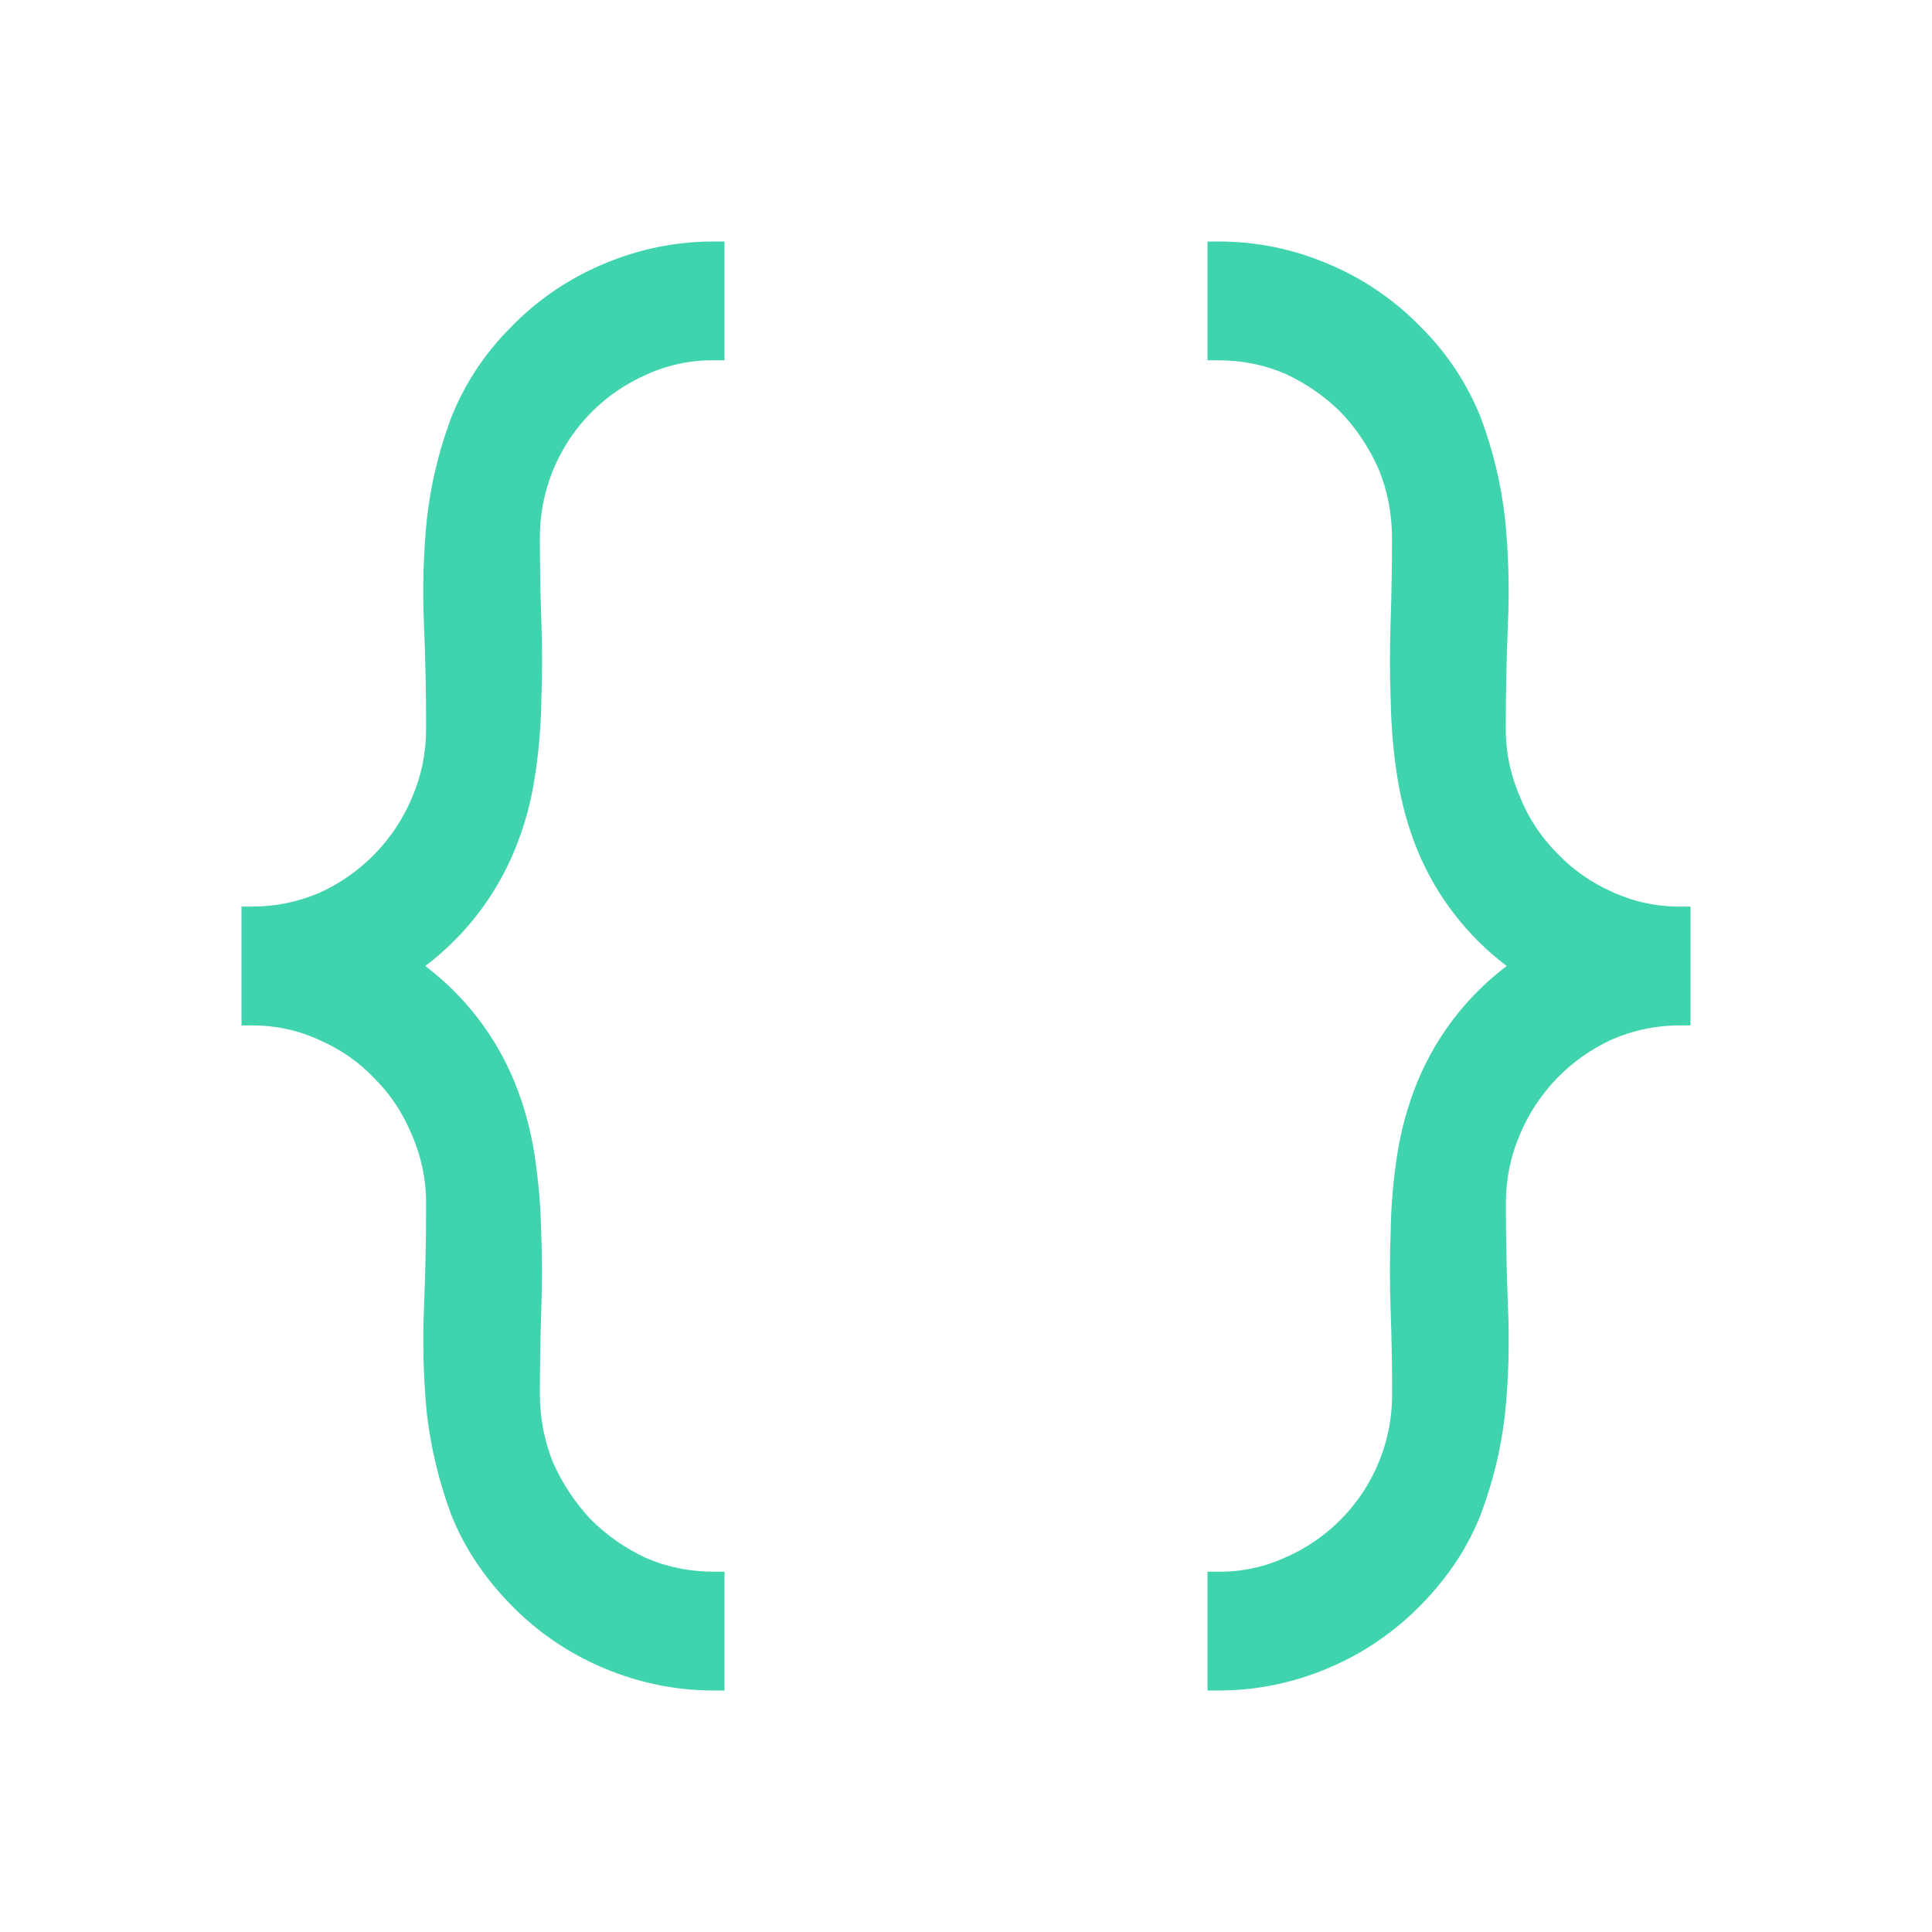
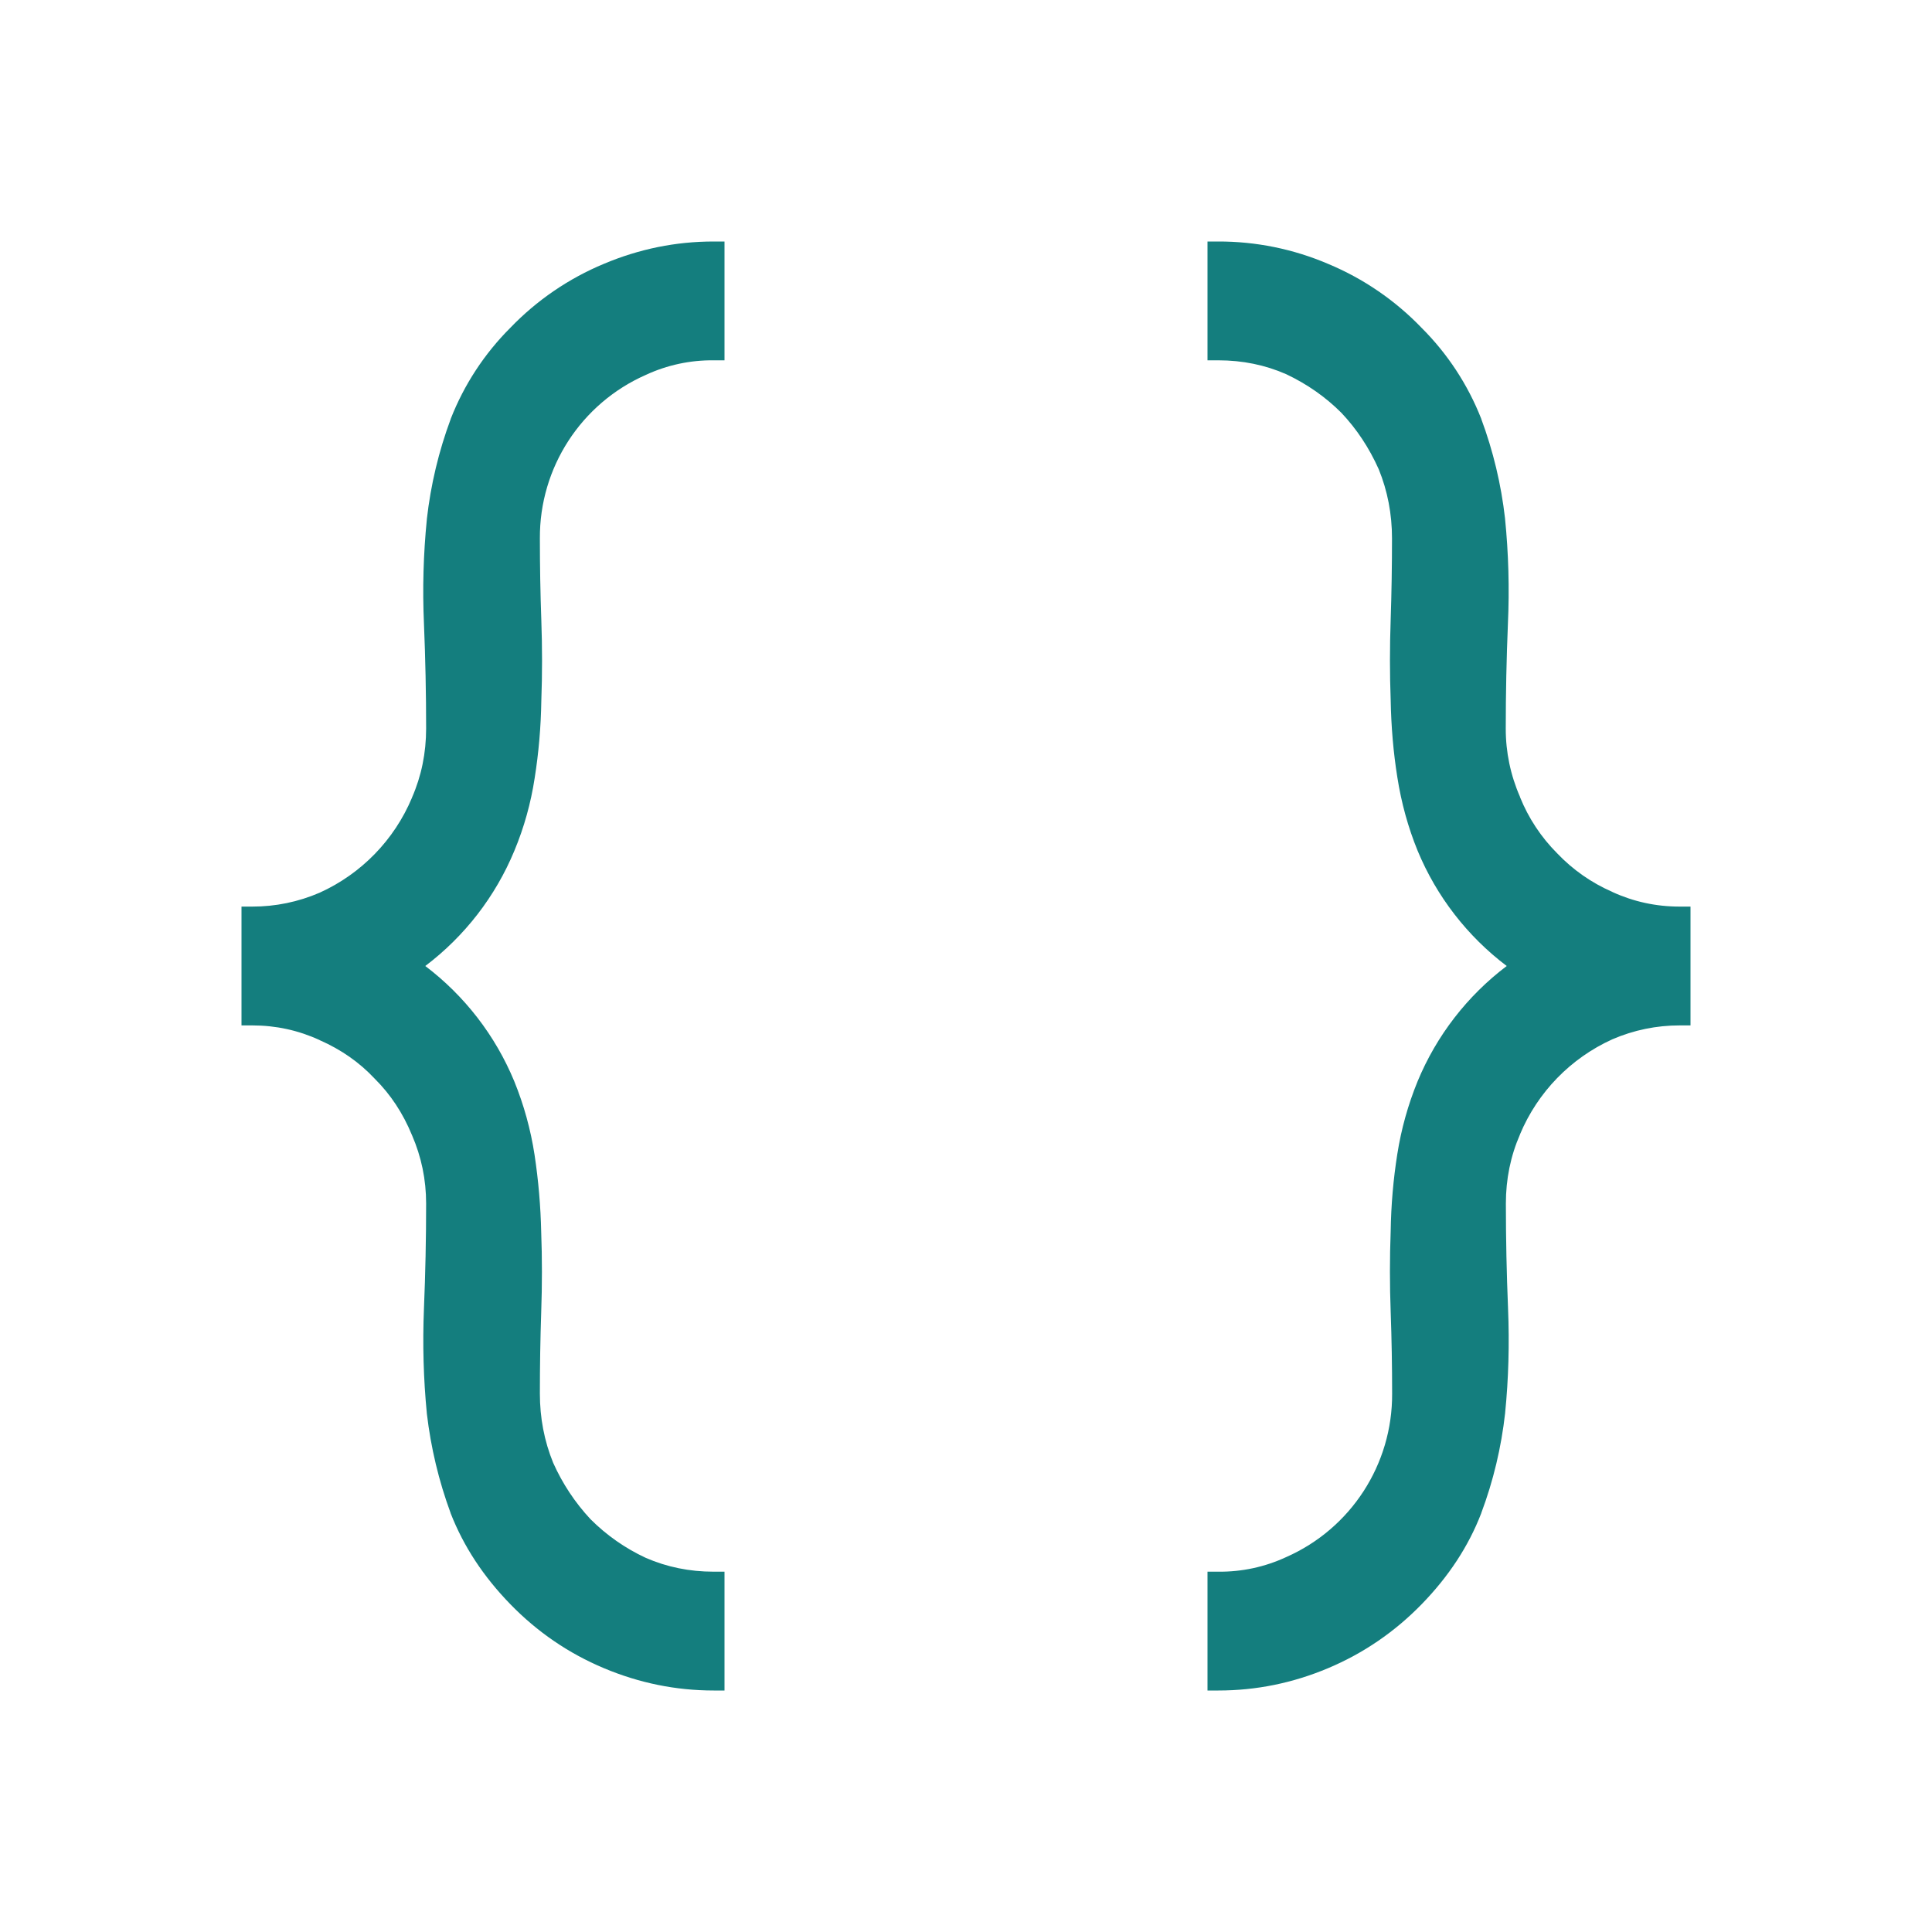
<svg xmlns="http://www.w3.org/2000/svg" width="1.25em" height="1.25em" viewBox="0 0 16 16">
-   <g color="#3fd4ad">
+   <g color="#147E7E">
    <path fill="currentColor" fill-rule="evenodd" d="M6 2.984V2h-.09q-.47 0-.909.185a2.3 2.3 0 0 0-.775.53a2.2 2.2 0 0 0-.493.753v.001a3.5 3.5 0 0 0-.198.83v.002a6 6 0 0 0-.024.863q.018.435.018.869q0 .304-.117.572v.001a1.5 1.5 0 0 1-.765.787a1.4 1.4 0 0 1-.558.115H2v.984h.09q.292 0 .556.121l.001.001q.267.117.455.318l.002.002q.196.195.307.465l.001.002q.117.27.117.566q0 .435-.018.869q-.018.443.024.87v.001q.05.425.197.824v.001q.16.41.494.753q.335.345.775.53t.91.185H6v-.984h-.09q-.3 0-.563-.115a1.6 1.6 0 0 1-.457-.32a1.7 1.7 0 0 1-.309-.467q-.11-.27-.11-.573q0-.343.011-.672q.012-.342 0-.665a5 5 0 0 0-.055-.64a2.7 2.7 0 0 0-.168-.609A2.3 2.3 0 0 0 3.522 8a2.3 2.3 0 0 0 .738-.955q.12-.288.168-.602q.05-.315.055-.64q.012-.33 0-.666t-.012-.678a1.47 1.47 0 0 1 .877-1.354a1.3 1.3 0 0 1 .563-.121zm4 10.032V14h.09q.47 0 .909-.185t.775-.53t.493-.753v-.001q.15-.4.198-.83v-.002q.042-.42.024-.863q-.018-.435-.018-.869q0-.304.117-.572v-.001a1.5 1.5 0 0 1 .765-.787a1.4 1.4 0 0 1 .558-.115H14v-.984h-.09q-.293 0-.557-.121l-.001-.001a1.4 1.4 0 0 1-.455-.318l-.002-.002a1.4 1.4 0 0 1-.307-.465v-.002a1.4 1.4 0 0 1-.118-.566q0-.435.018-.869a6 6 0 0 0-.024-.87v-.001a3.5 3.5 0 0 0-.197-.824v-.001a2.2 2.2 0 0 0-.494-.753a2.3 2.3 0 0 0-.775-.53a2.3 2.3 0 0 0-.91-.185H10v.984h.09q.3 0 .562.115q.26.123.457.32q.19.201.309.467q.11.27.11.573q0 .342-.011.672q-.012.342 0 .665q.006.333.055.64q.05.32.168.609a2.3 2.3 0 0 0 .738.955a2.3 2.3 0 0 0-.738.955a2.7 2.7 0 0 0-.168.602q-.05.315-.055.64a9 9 0 0 0 0 .666q.012.336.012.678a1.47 1.47 0 0 1-.877 1.354a1.3 1.3 0 0 1-.563.121z" clip-rule="evenodd" />
  </g>
</svg>
